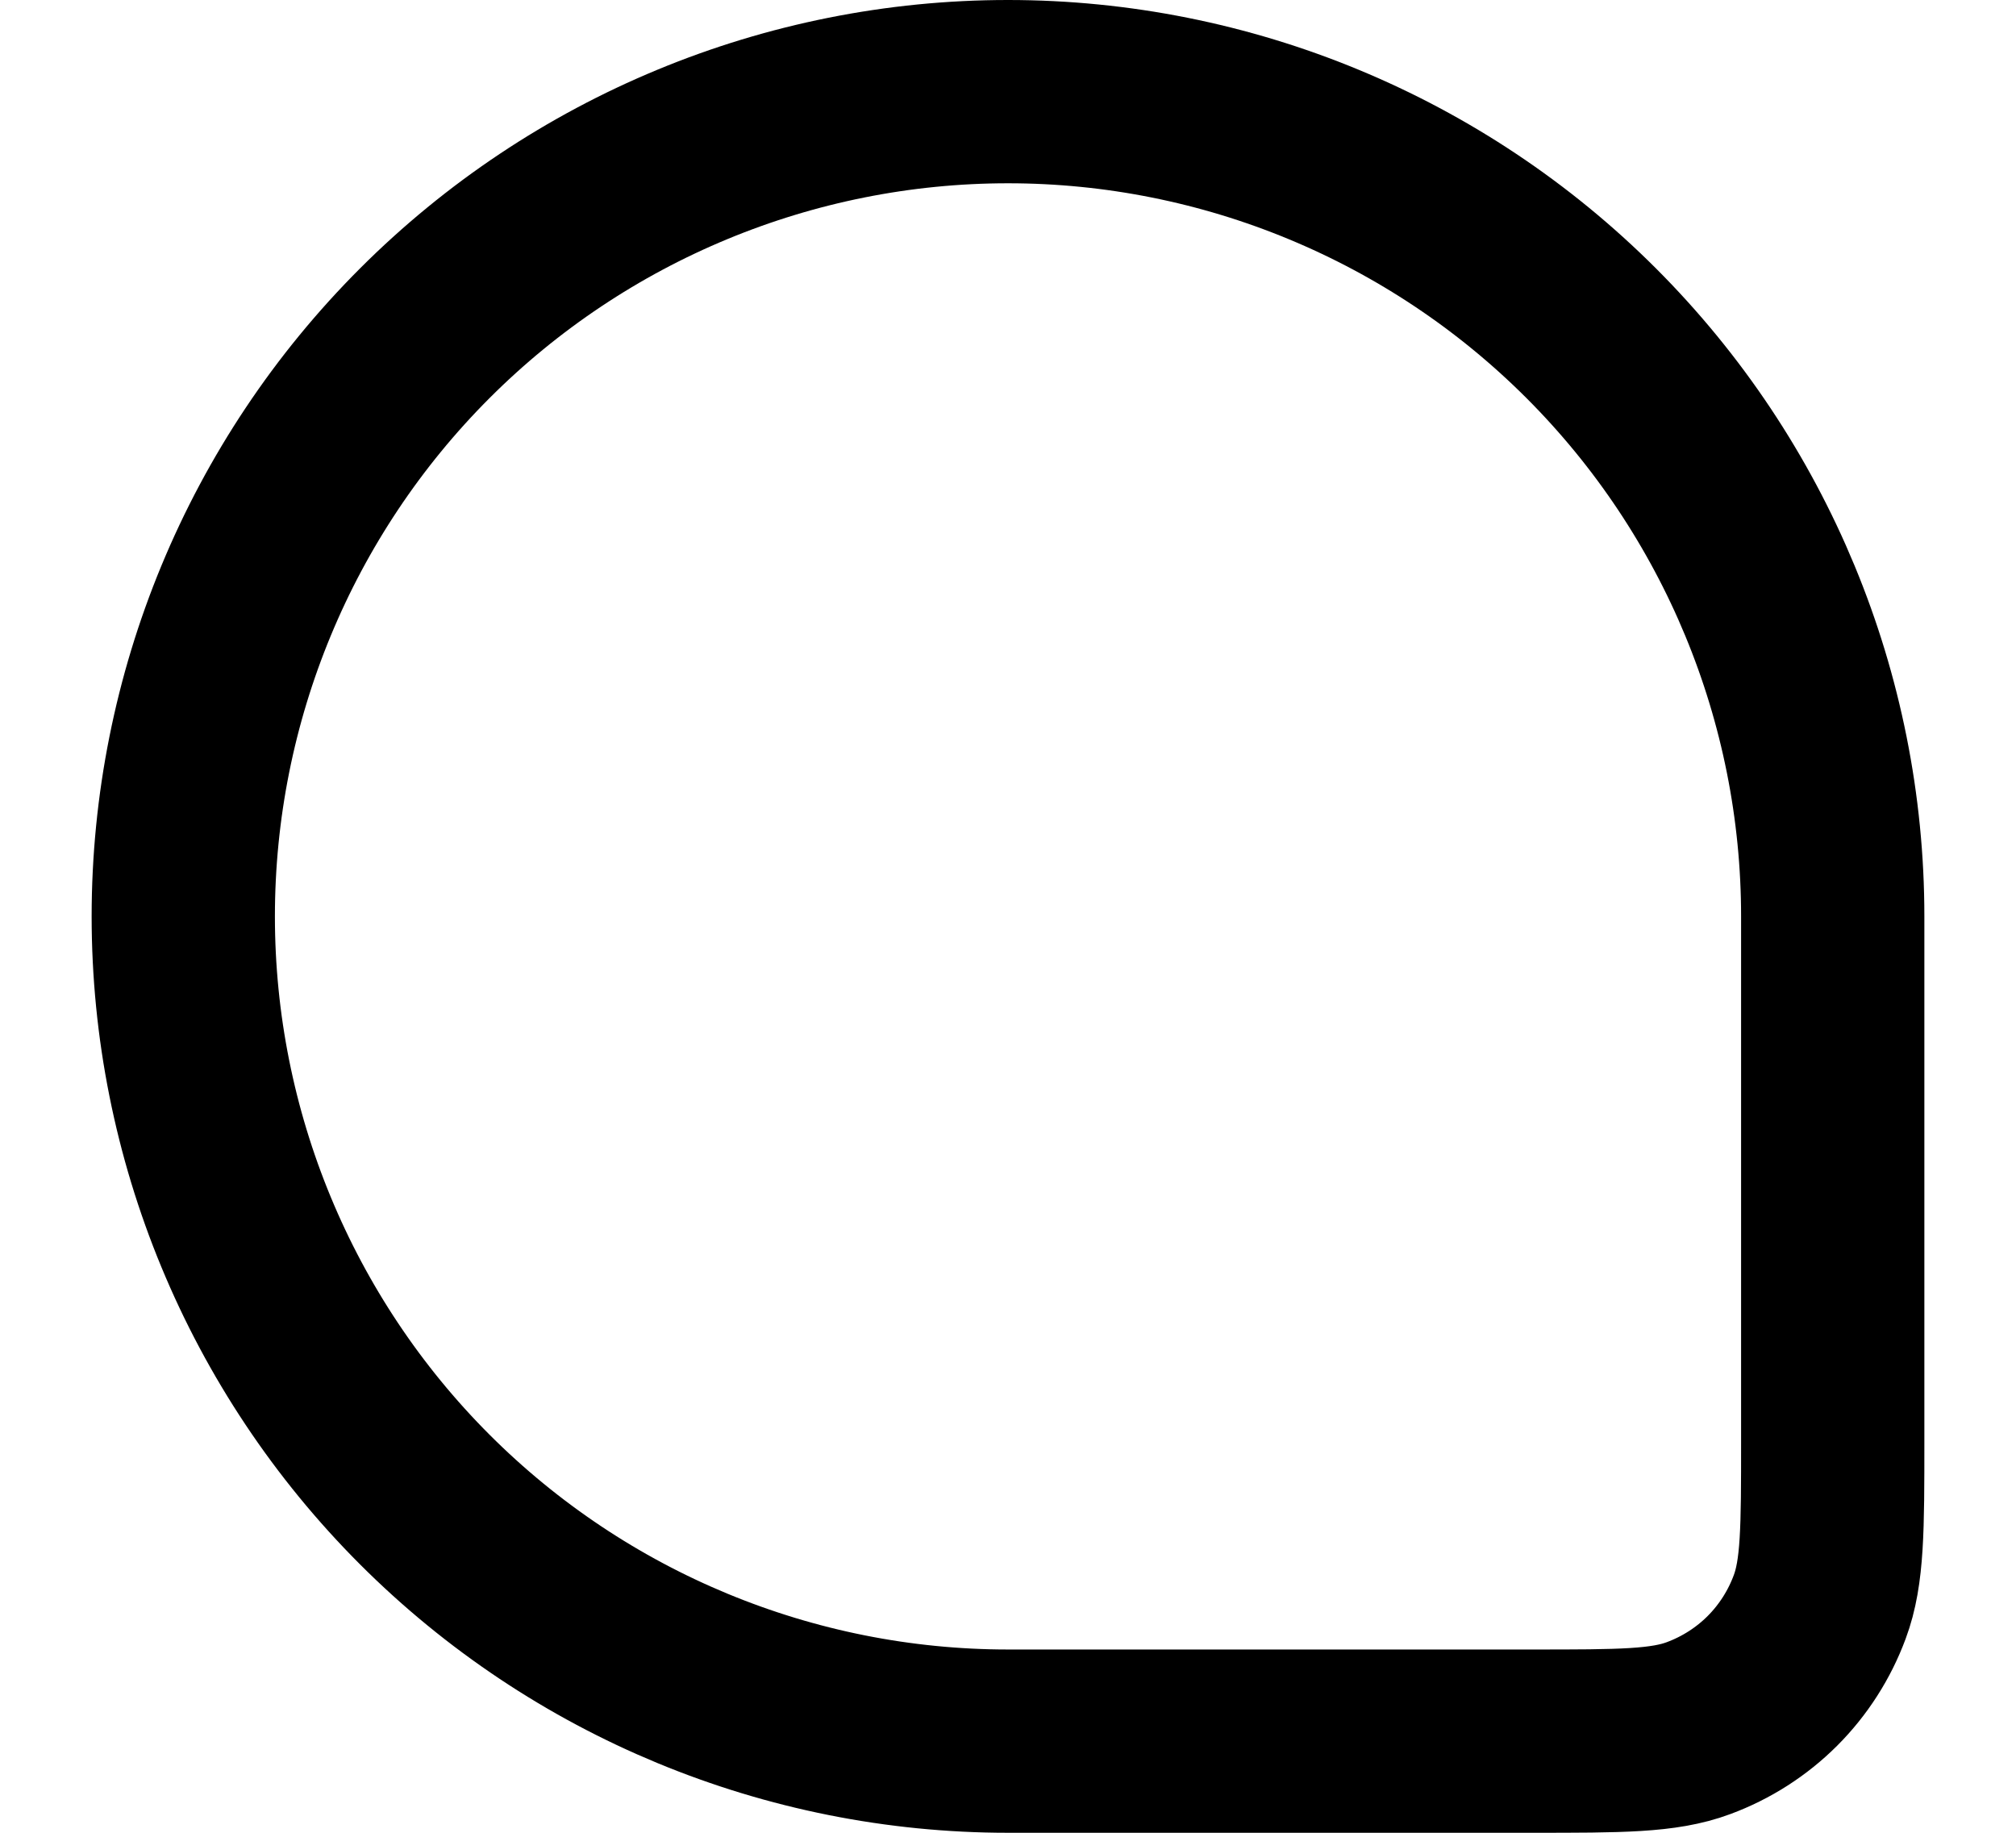
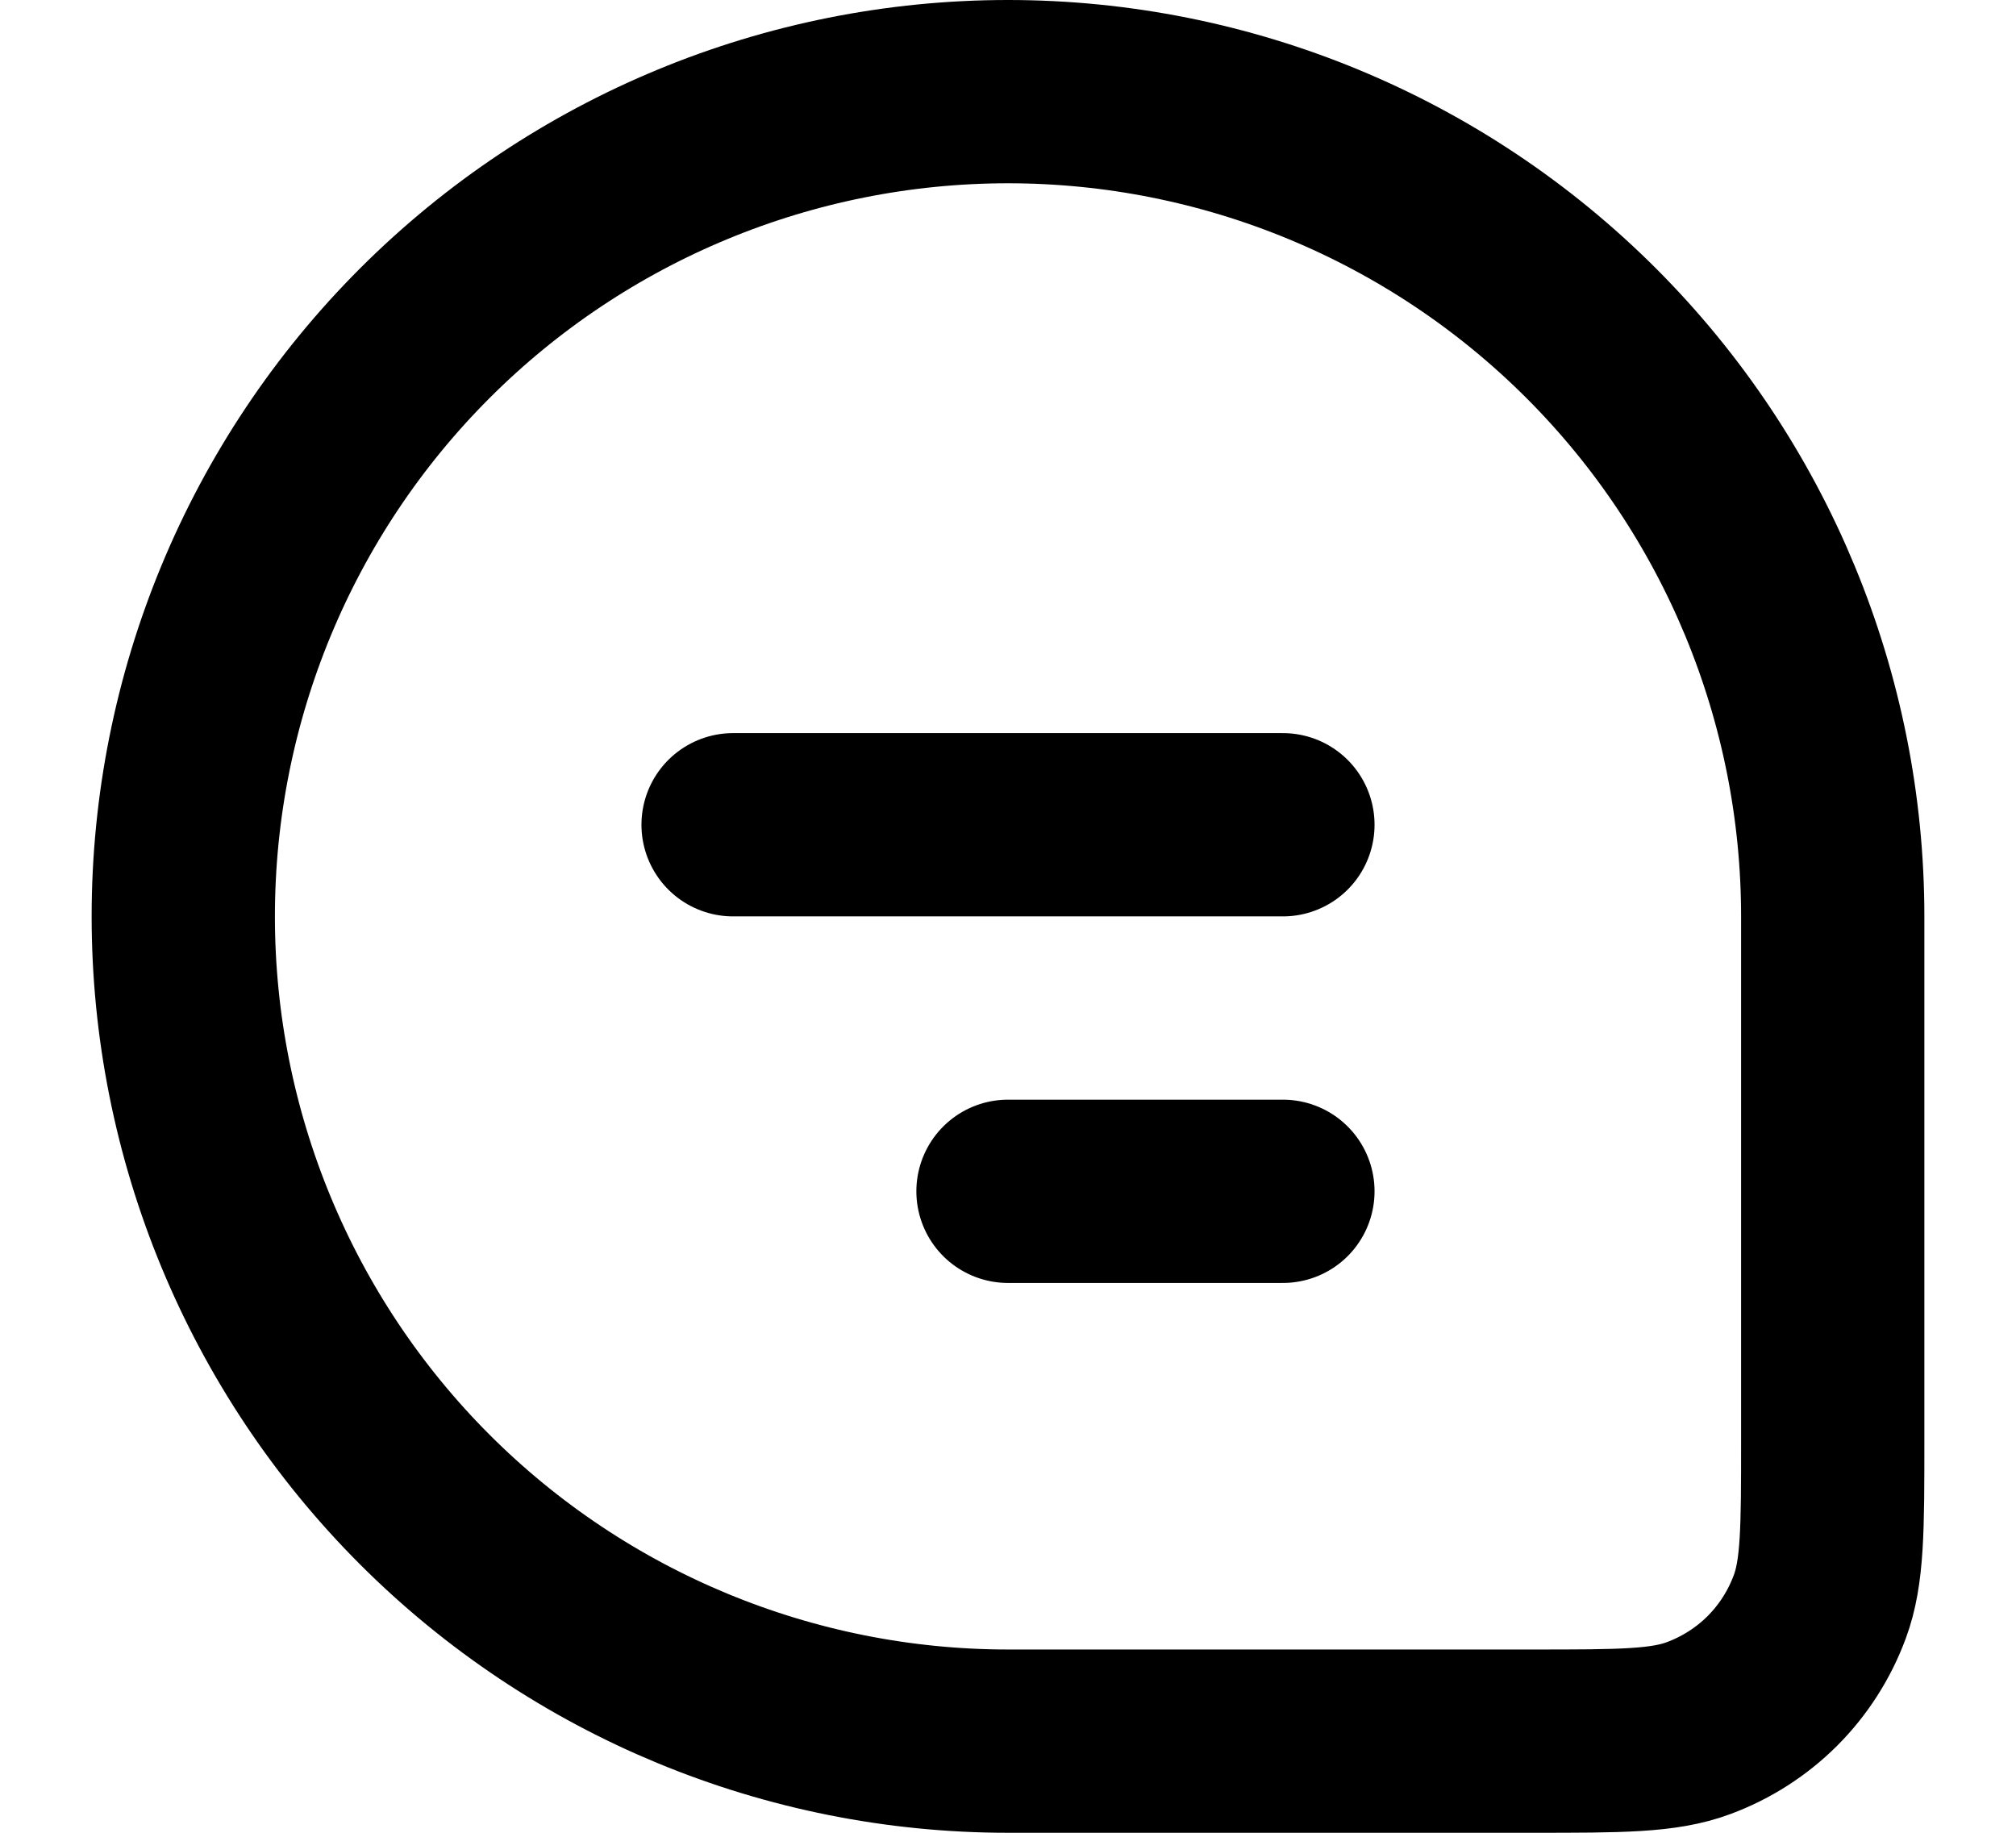
<svg xmlns="http://www.w3.org/2000/svg" width="11" height="10" viewBox="0 0 11 10" fill="none">
  <path d="M1 5C1 3.807 1.474 2.662 2.318 1.818C3.162 0.974 4.307 0.5 5.5 0.5C6.693 0.5 7.838 0.974 8.682 1.818C9.526 2.662 10 3.807 10 5V7.863C10 8.34 10 8.578 9.929 8.768C9.873 8.919 9.785 9.057 9.671 9.171C9.557 9.285 9.419 9.373 9.268 9.429C9.078 9.5 8.84 9.5 8.363 9.5H5.5C4.307 9.5 3.162 9.026 2.318 8.182C1.474 7.338 1 6.193 1 5Z" stroke="black" />
+   <path d="M4 4.5H7M5.5 6.5H7" stroke="black" stroke-linecap="round" stroke-linejoin="round" />
</svg>
